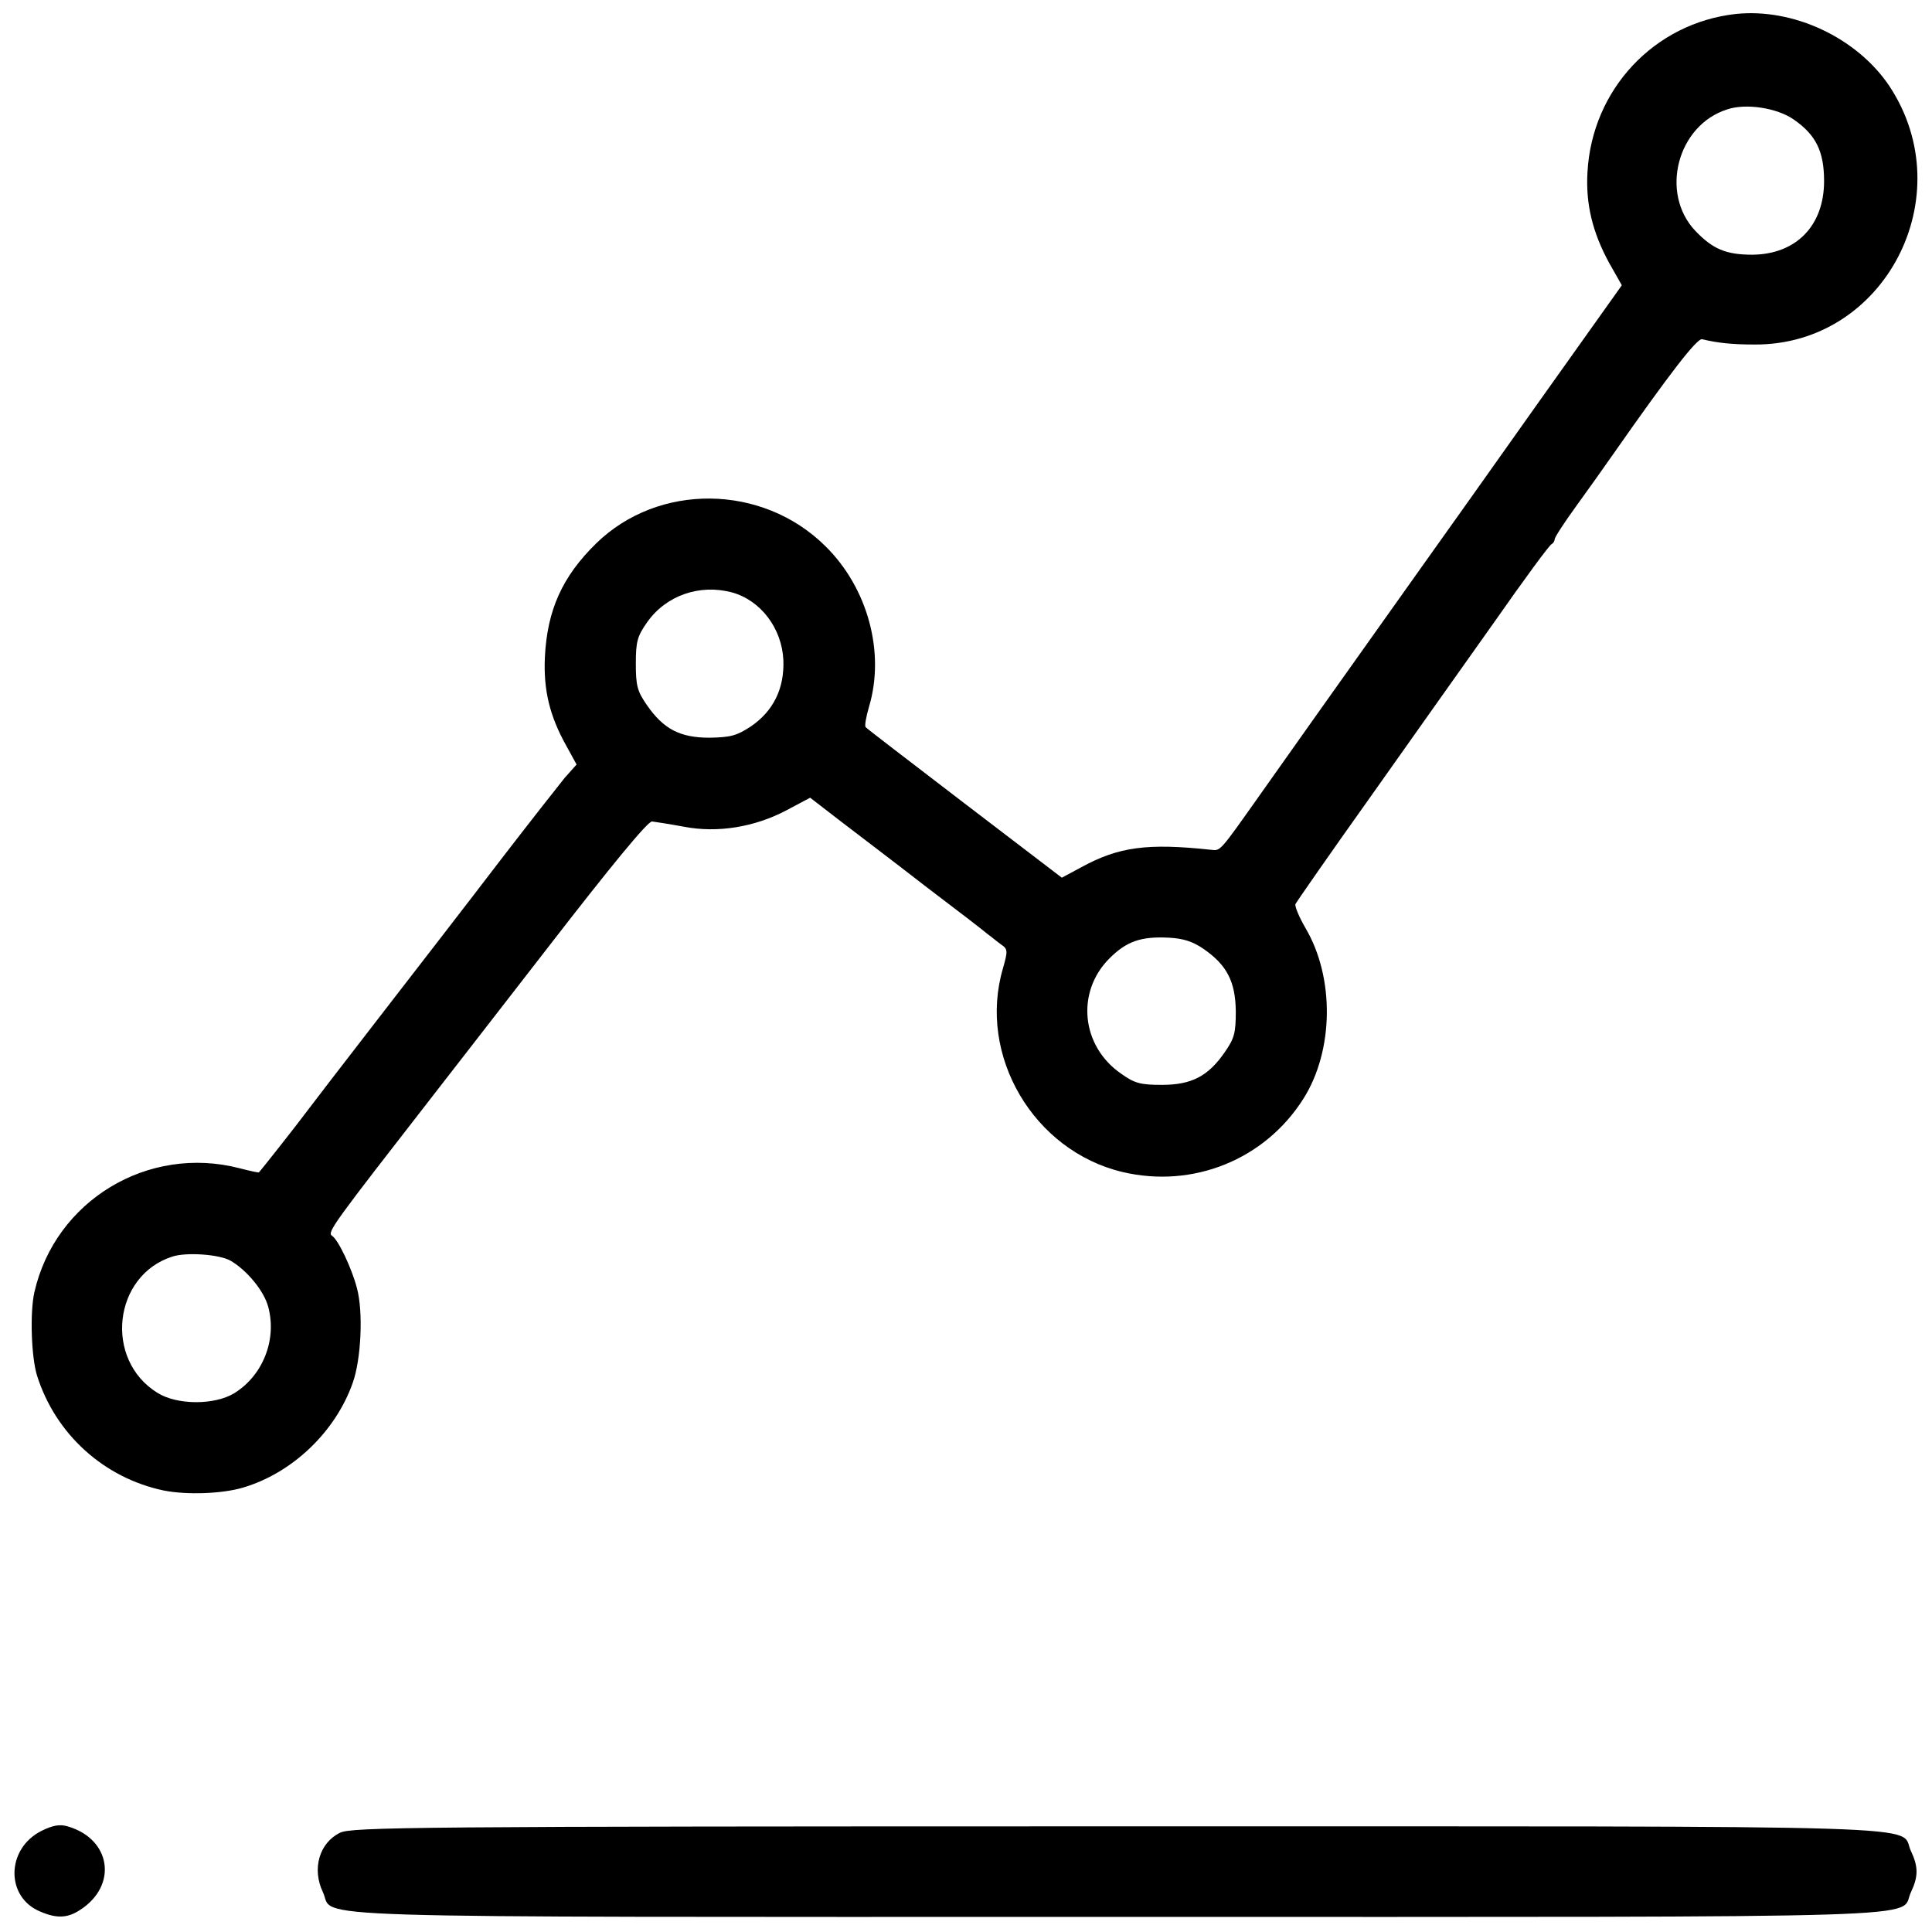
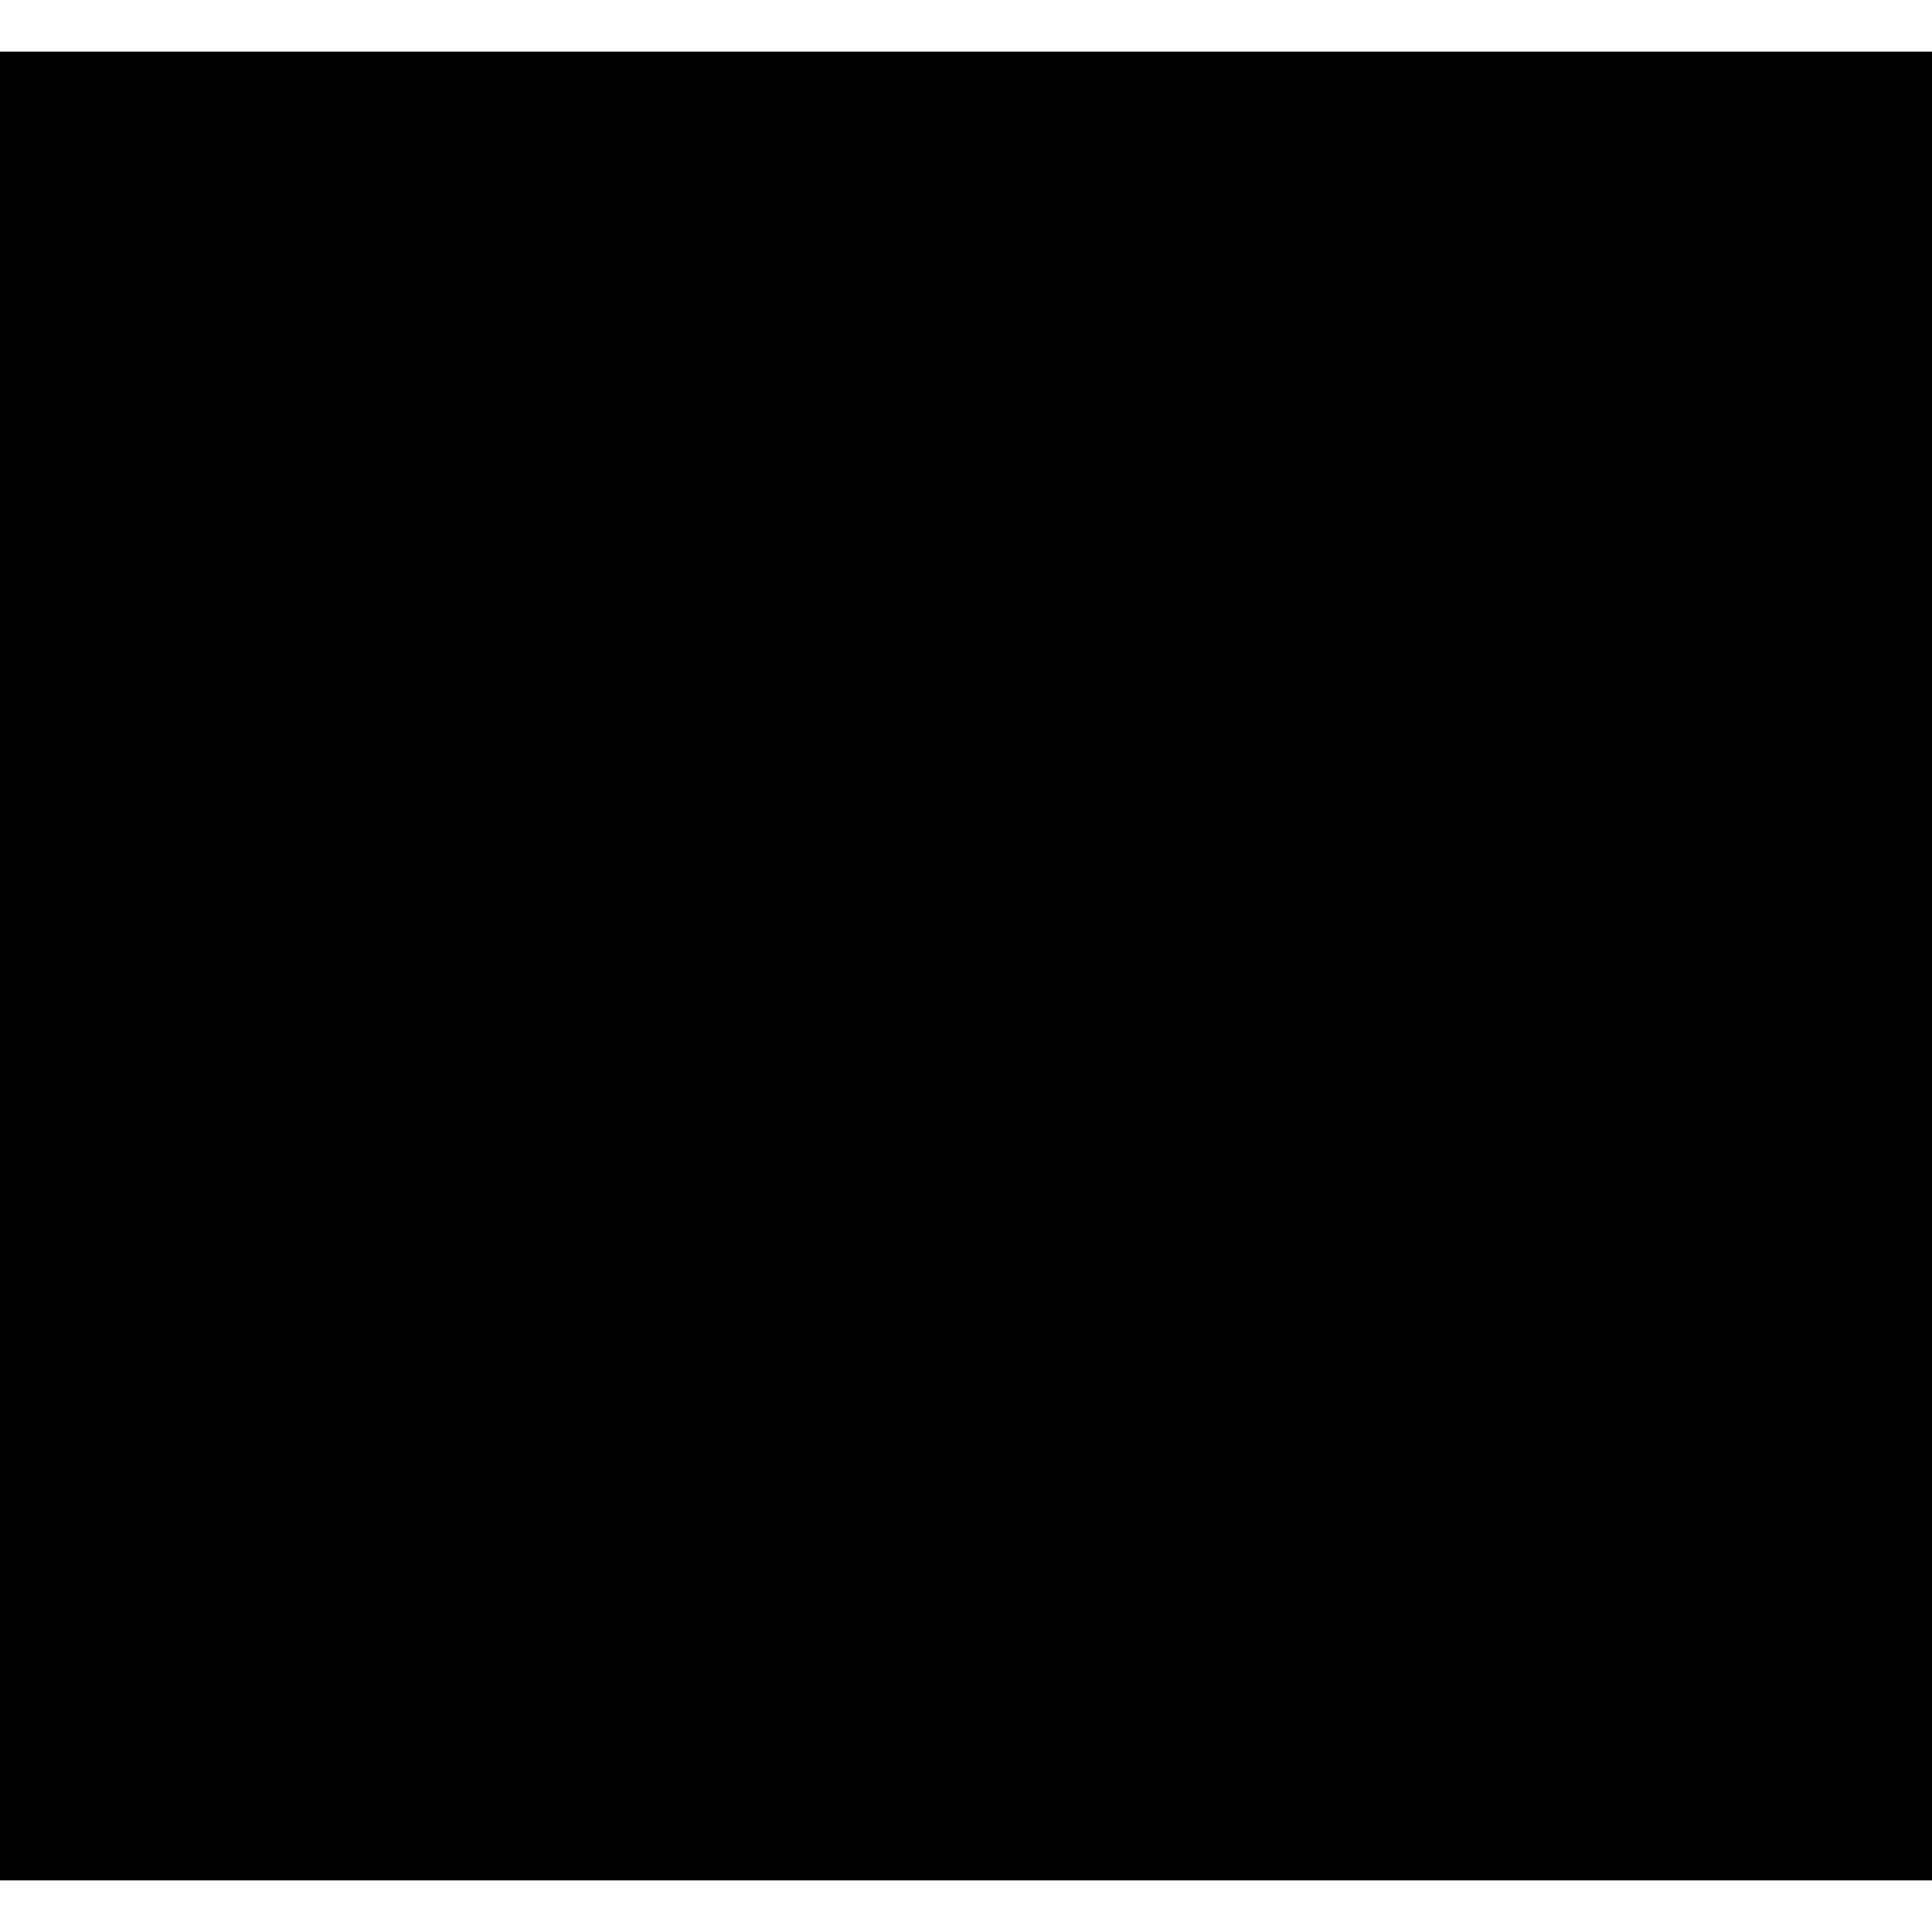
- <svg xmlns="http://www.w3.org/2000/svg" version="1.0" width="512pt" height="512pt" viewBox="0 0 512 512" preserveAspectRatio="xMidYMid meet">
-   <g transform="translate(0,512) scale(0.1,-0.1)" fill="#000000" stroke="none">
-     <path d="M4600 5083 c-216 -24 -381 -200 -393 -419 -5 -84 13 -159 57 -240 l34 -60 -222 -312 c-121 -171 -261 -368 -311 -438 -215 -302 -379 -534 -425 -599 -109 -154 -105 -150 -131 -147 -168 18 -244 8 -343 -46 l-52 -28 -258 197 c-141 108 -260 199 -262 202 -3 3 1 27 9 54 43 144 -3 315 -116 426 -167 165 -442 168 -607 7 -90 -88 -130 -177 -136 -302 -4 -87 13 -156 56 -233 l28 -51 -32 -36 c-17 -21 -94 -119 -171 -219 -77 -101 -221 -287 -320 -415 -99 -128 -189 -245 -200 -260 -17 -23 -112 -144 -119 -151 -1 -1 -24 4 -51 11 -243 63 -489 -86 -544 -329 -12 -54 -8 -171 7 -220 49 -156 178 -272 336 -305 60 -12 155 -9 211 8 131 39 245 149 290 278 22 62 28 187 11 250 -14 54 -50 129 -66 139 -14 9 2 30 274 380 13 17 144 185 291 375 177 229 272 344 283 343 9 -1 47 -7 85 -14 89 -17 187 -1 272 44 l62 33 79 -61 c43 -33 146 -111 227 -174 82 -62 156 -119 165 -127 10 -7 25 -20 35 -27 18 -12 18 -17 5 -63 -68 -231 81 -484 317 -540 187 -44 377 33 479 194 81 128 83 321 6 452 -17 29 -29 58 -27 64 3 6 89 130 193 276 103 146 253 357 333 470 79 113 148 207 153 208 4 2 8 8 8 13 0 5 26 45 58 89 31 43 74 103 94 132 154 220 226 313 239 309 41 -10 80 -14 139 -14 345 -2 550 393 357 685 -86 128 -254 207 -407 191z m154 -280 c59 -41 80 -85 80 -163 0 -118 -74 -194 -190 -195 -70 0 -105 15 -151 63 -95 100 -48 280 84 322 50 17 133 4 177 -27z m-2814 -1253 c76 -21 132 -95 136 -179 3 -75 -26 -135 -86 -176 -38 -25 -54 -29 -110 -30 -78 0 -122 23 -166 87 -25 36 -29 51 -29 109 0 59 4 73 30 110 50 71 139 102 225 79z m1250 -945 c62 -43 84 -87 85 -165 0 -58 -4 -72 -29 -108 -44 -64 -88 -87 -167 -87 -56 0 -72 4 -107 29 -107 73 -121 217 -32 306 45 45 83 59 158 55 38 -2 63 -10 92 -30z m-2579 -826 c43 -25 89 -80 100 -123 23 -86 -14 -181 -90 -228 -52 -32 -152 -32 -204 1 -142 88 -117 311 40 361 37 12 124 6 154 -11z" />
-     <path d="M110 268 c-94 -47 -96 -176 -3 -214 44 -19 73 -17 106 5 100 65 81 188 -34 221 -20 6 -39 3 -69 -12z" />
-     <path d="M901 263 c-55 -27 -75 -96 -45 -158 33 -70 -137 -65 2104 -65 2241 0 2071 -5 2104 65 20 42 20 68 0 110 -33 70 138 65 -2106 65 -1867 0 -2026 -2 -2057 -17z" />
+ <svg xmlns="http://www.w3.org/2000/svg" version="1.0" width="262pt" height="262pt" viewBox="0 0 262 262" preserveAspectRatio="xMidYMid meet">
+   <g transform="translate(0,262) scale(0.1,-0.1)" fill="#000000" stroke="none">
+     <path d="M0 1310 l0 -1240 1310 0 1310 0 0 1240 0 1240 -1310 0 -1310 0 0 -1240z" />
  </g>
</svg>
